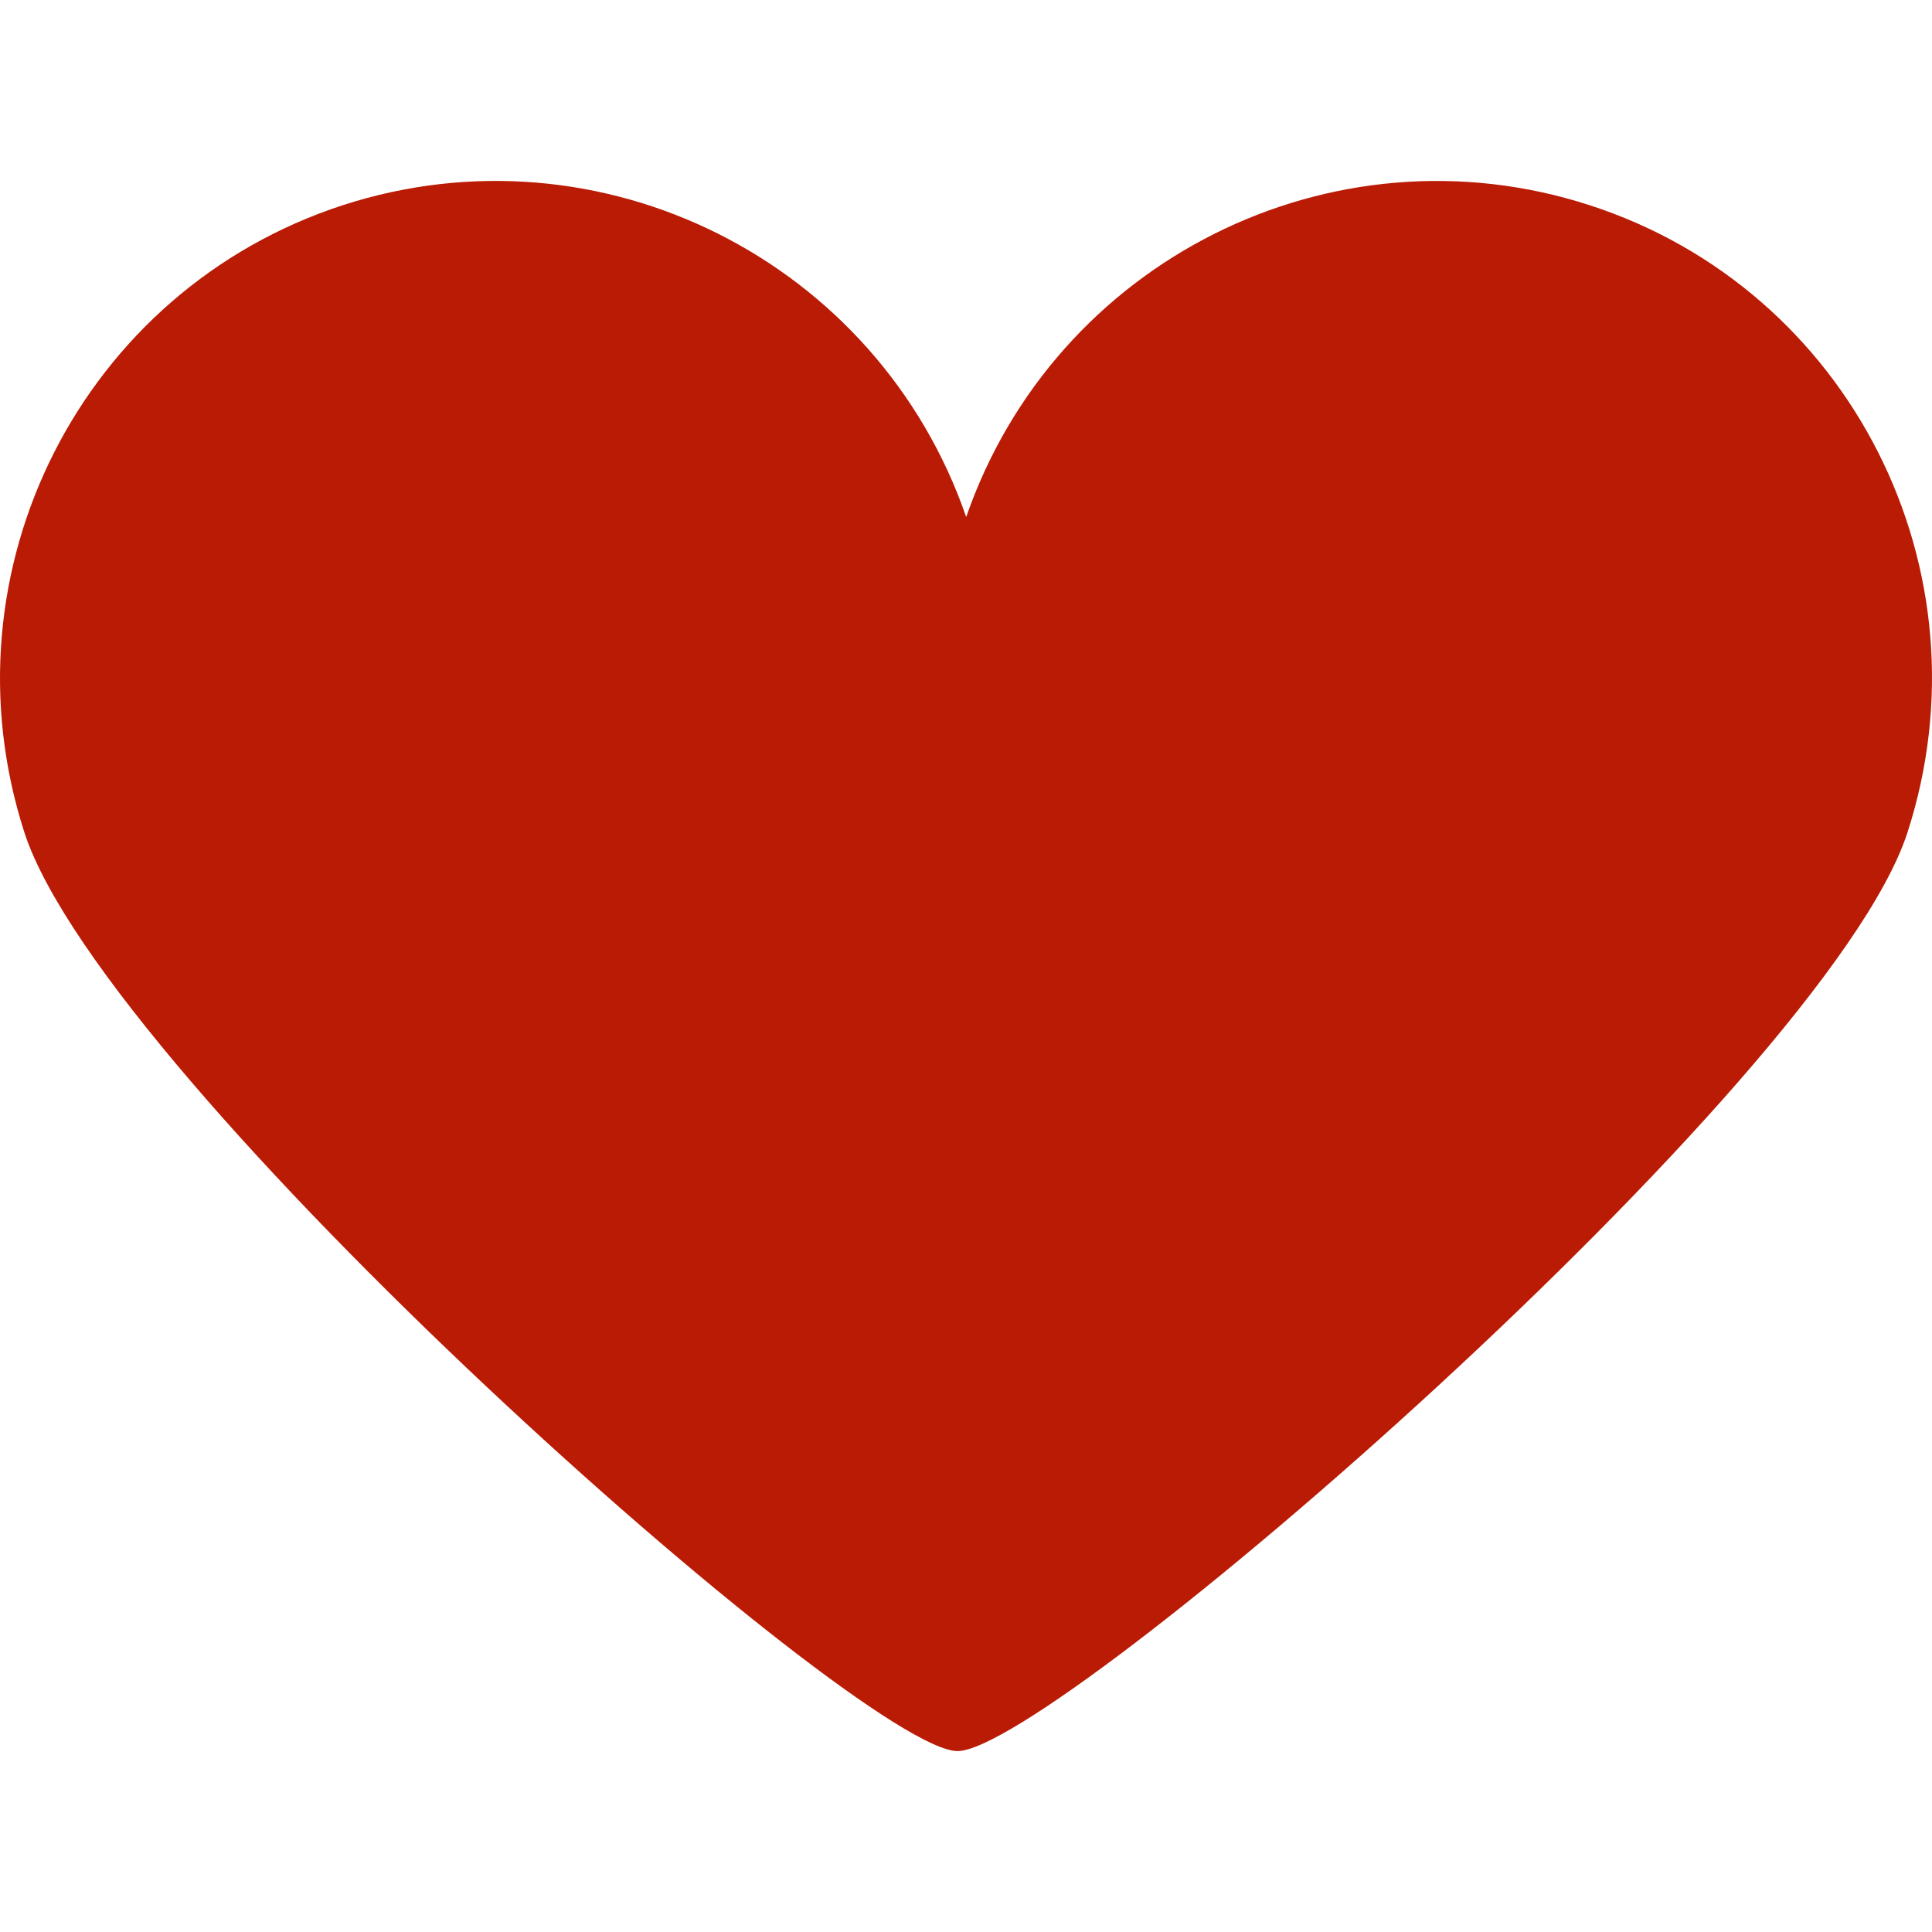
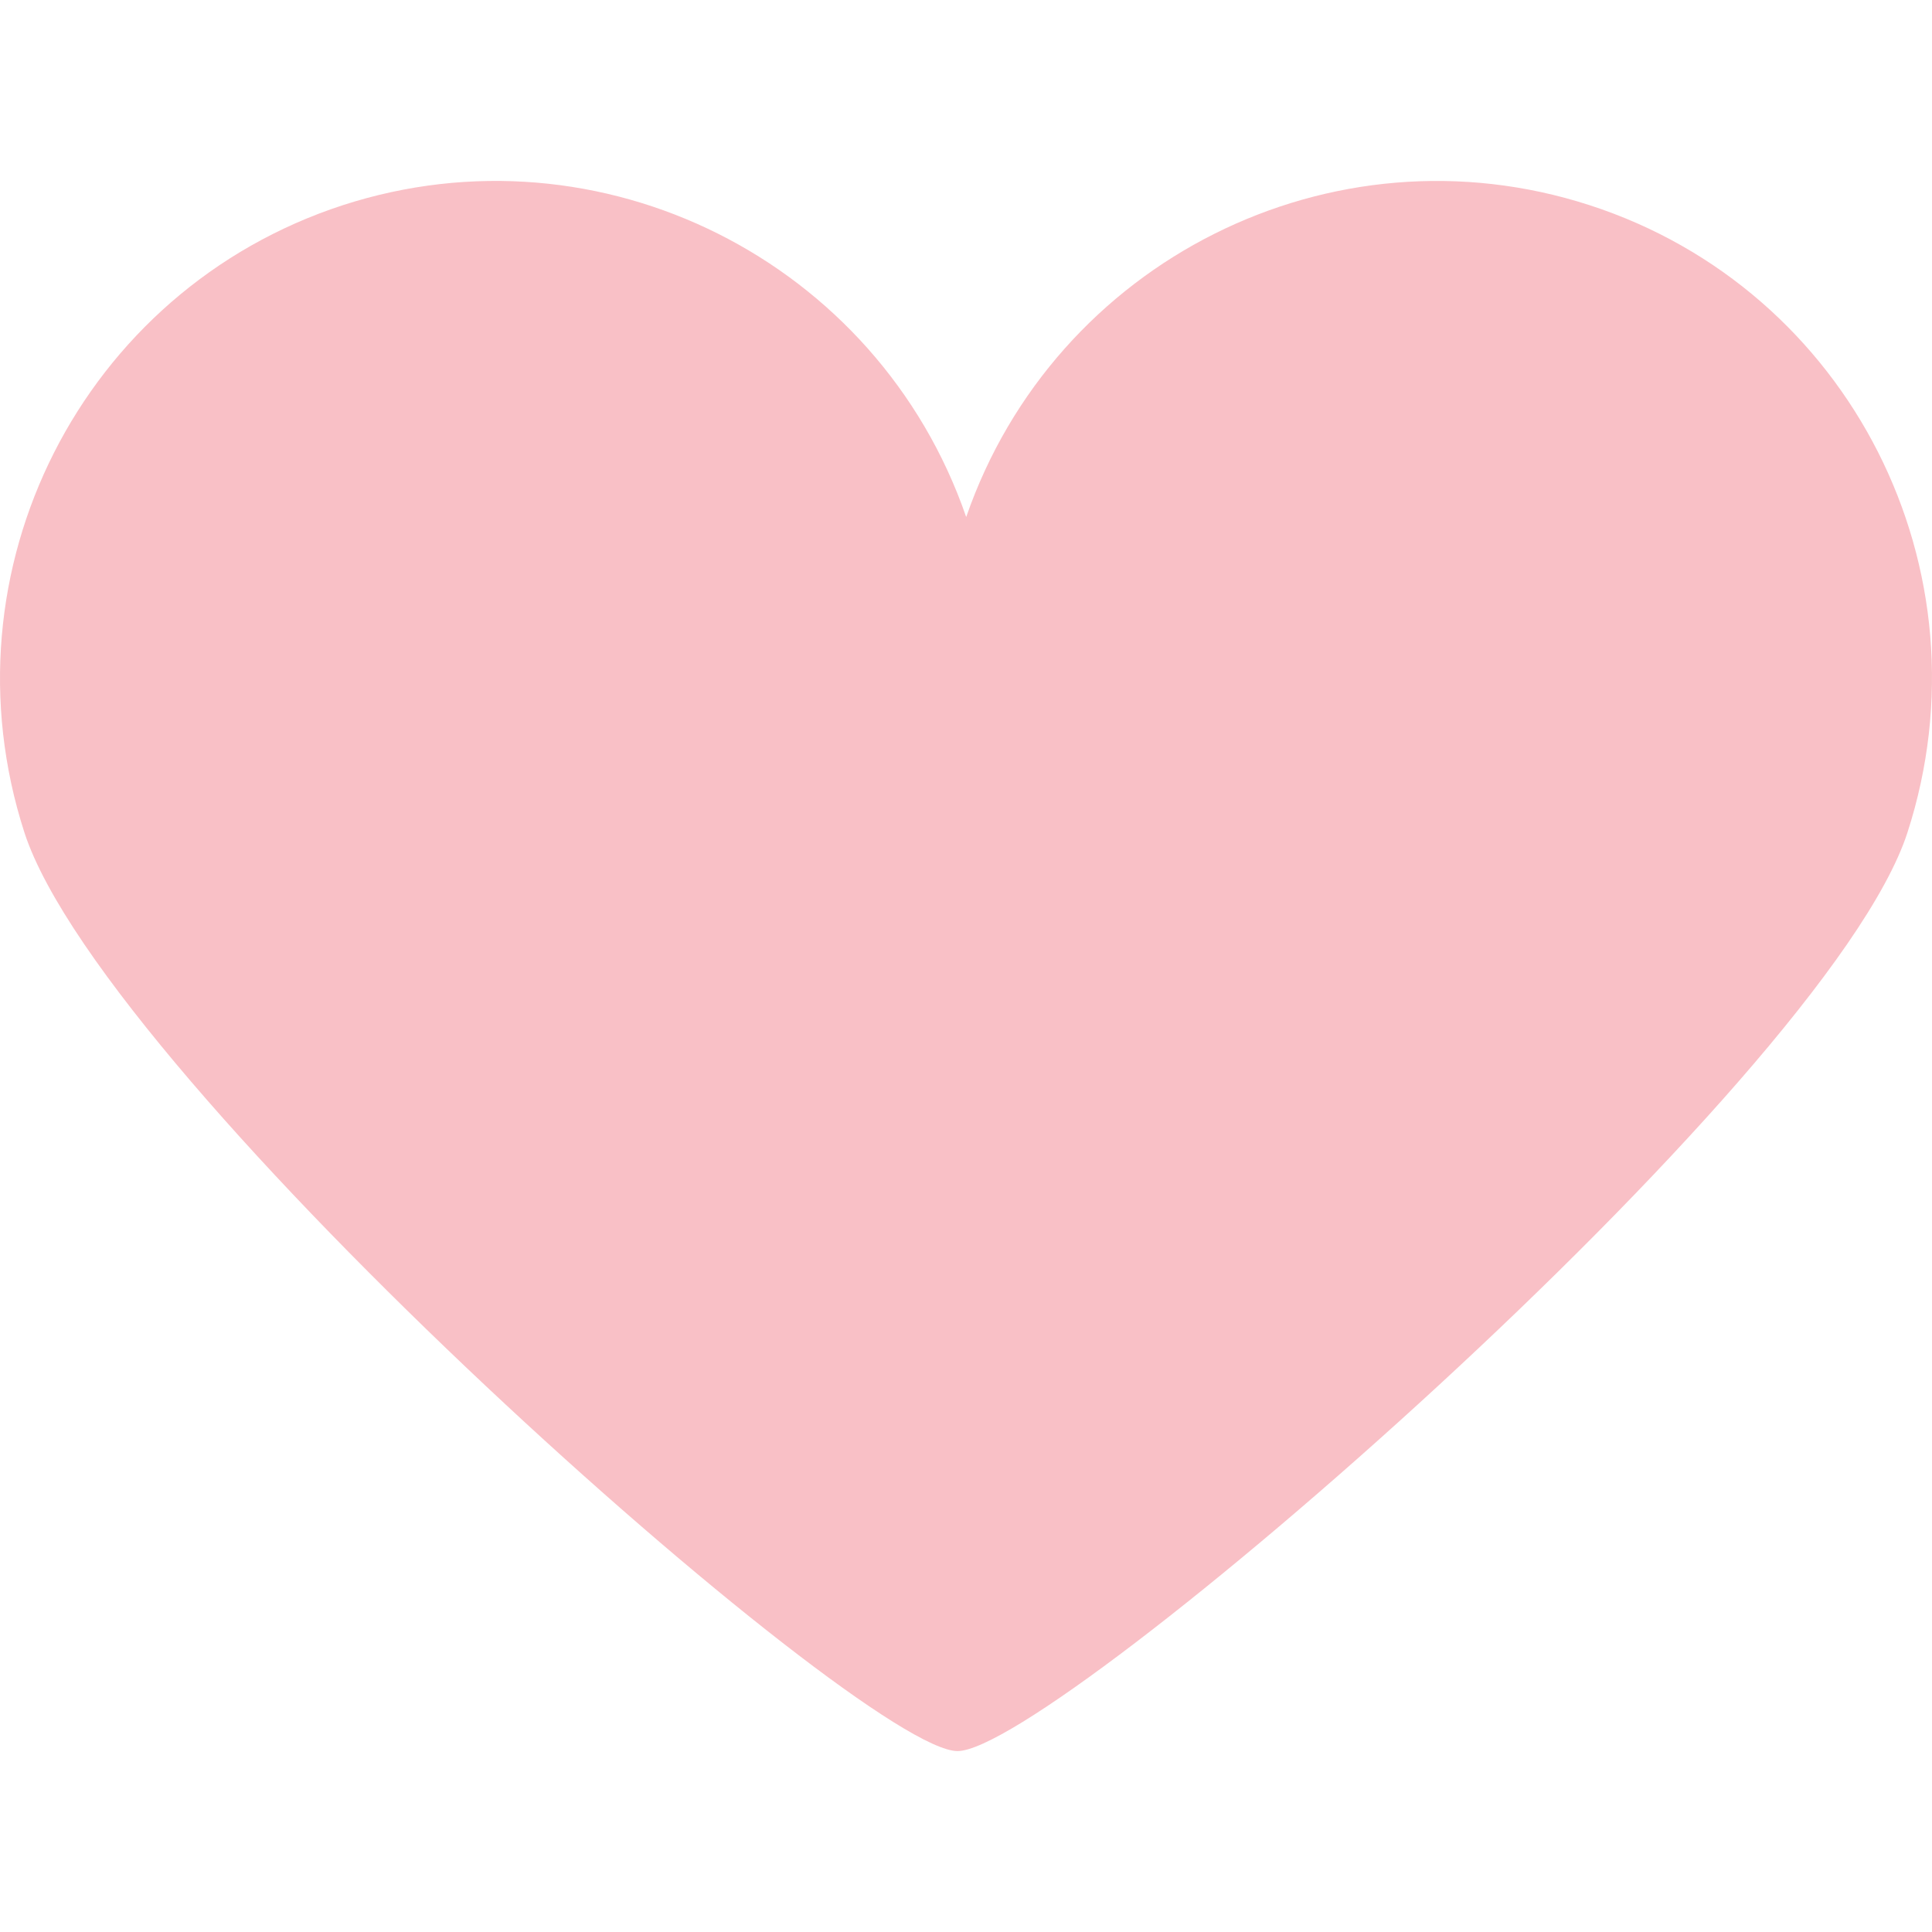
<svg xmlns="http://www.w3.org/2000/svg" version="1.1" id="Capa_1" x="0px" y="0px" width="544.582px" height="544.582px" viewBox="0 0 544.582 544.582" style="enable-background:new 0 0 544.582 544.582;" xml:space="preserve">
  <g>
-     <path fill="#ba1b05" d="M448.069,57.839c-72.675-23.562-150.781,15.759-175.721,87.898C247.41,73.522,169.303,34.277,96.628,57.839   C23.111,81.784-16.975,160.885,6.894,234.708c22.95,70.38,235.773,258.876,263.006,258.876   c27.234,0,244.801-188.267,267.751-258.876C561.595,160.732,521.509,81.631,448.069,57.839z" />
+     <path fill="#F9C0C6" d="M448.069,57.839c-72.675-23.562-150.781,15.759-175.721,87.898C247.41,73.522,169.303,34.277,96.628,57.839   C23.111,81.784-16.975,160.885,6.894,234.708c22.95,70.38,235.773,258.876,263.006,258.876   c27.234,0,244.801-188.267,267.751-258.876C561.595,160.732,521.509,81.631,448.069,57.839z" />
  </g>
  <g>
</g>
  <g>
</g>
  <g>
</g>
  <g>
</g>
  <g>
</g>
  <g>
</g>
  <g>
</g>
  <g>
</g>
  <g>
</g>
  <g>
</g>
  <g>
</g>
  <g>
</g>
  <g>
</g>
  <g>
</g>
  <g>
</g>
</svg>
